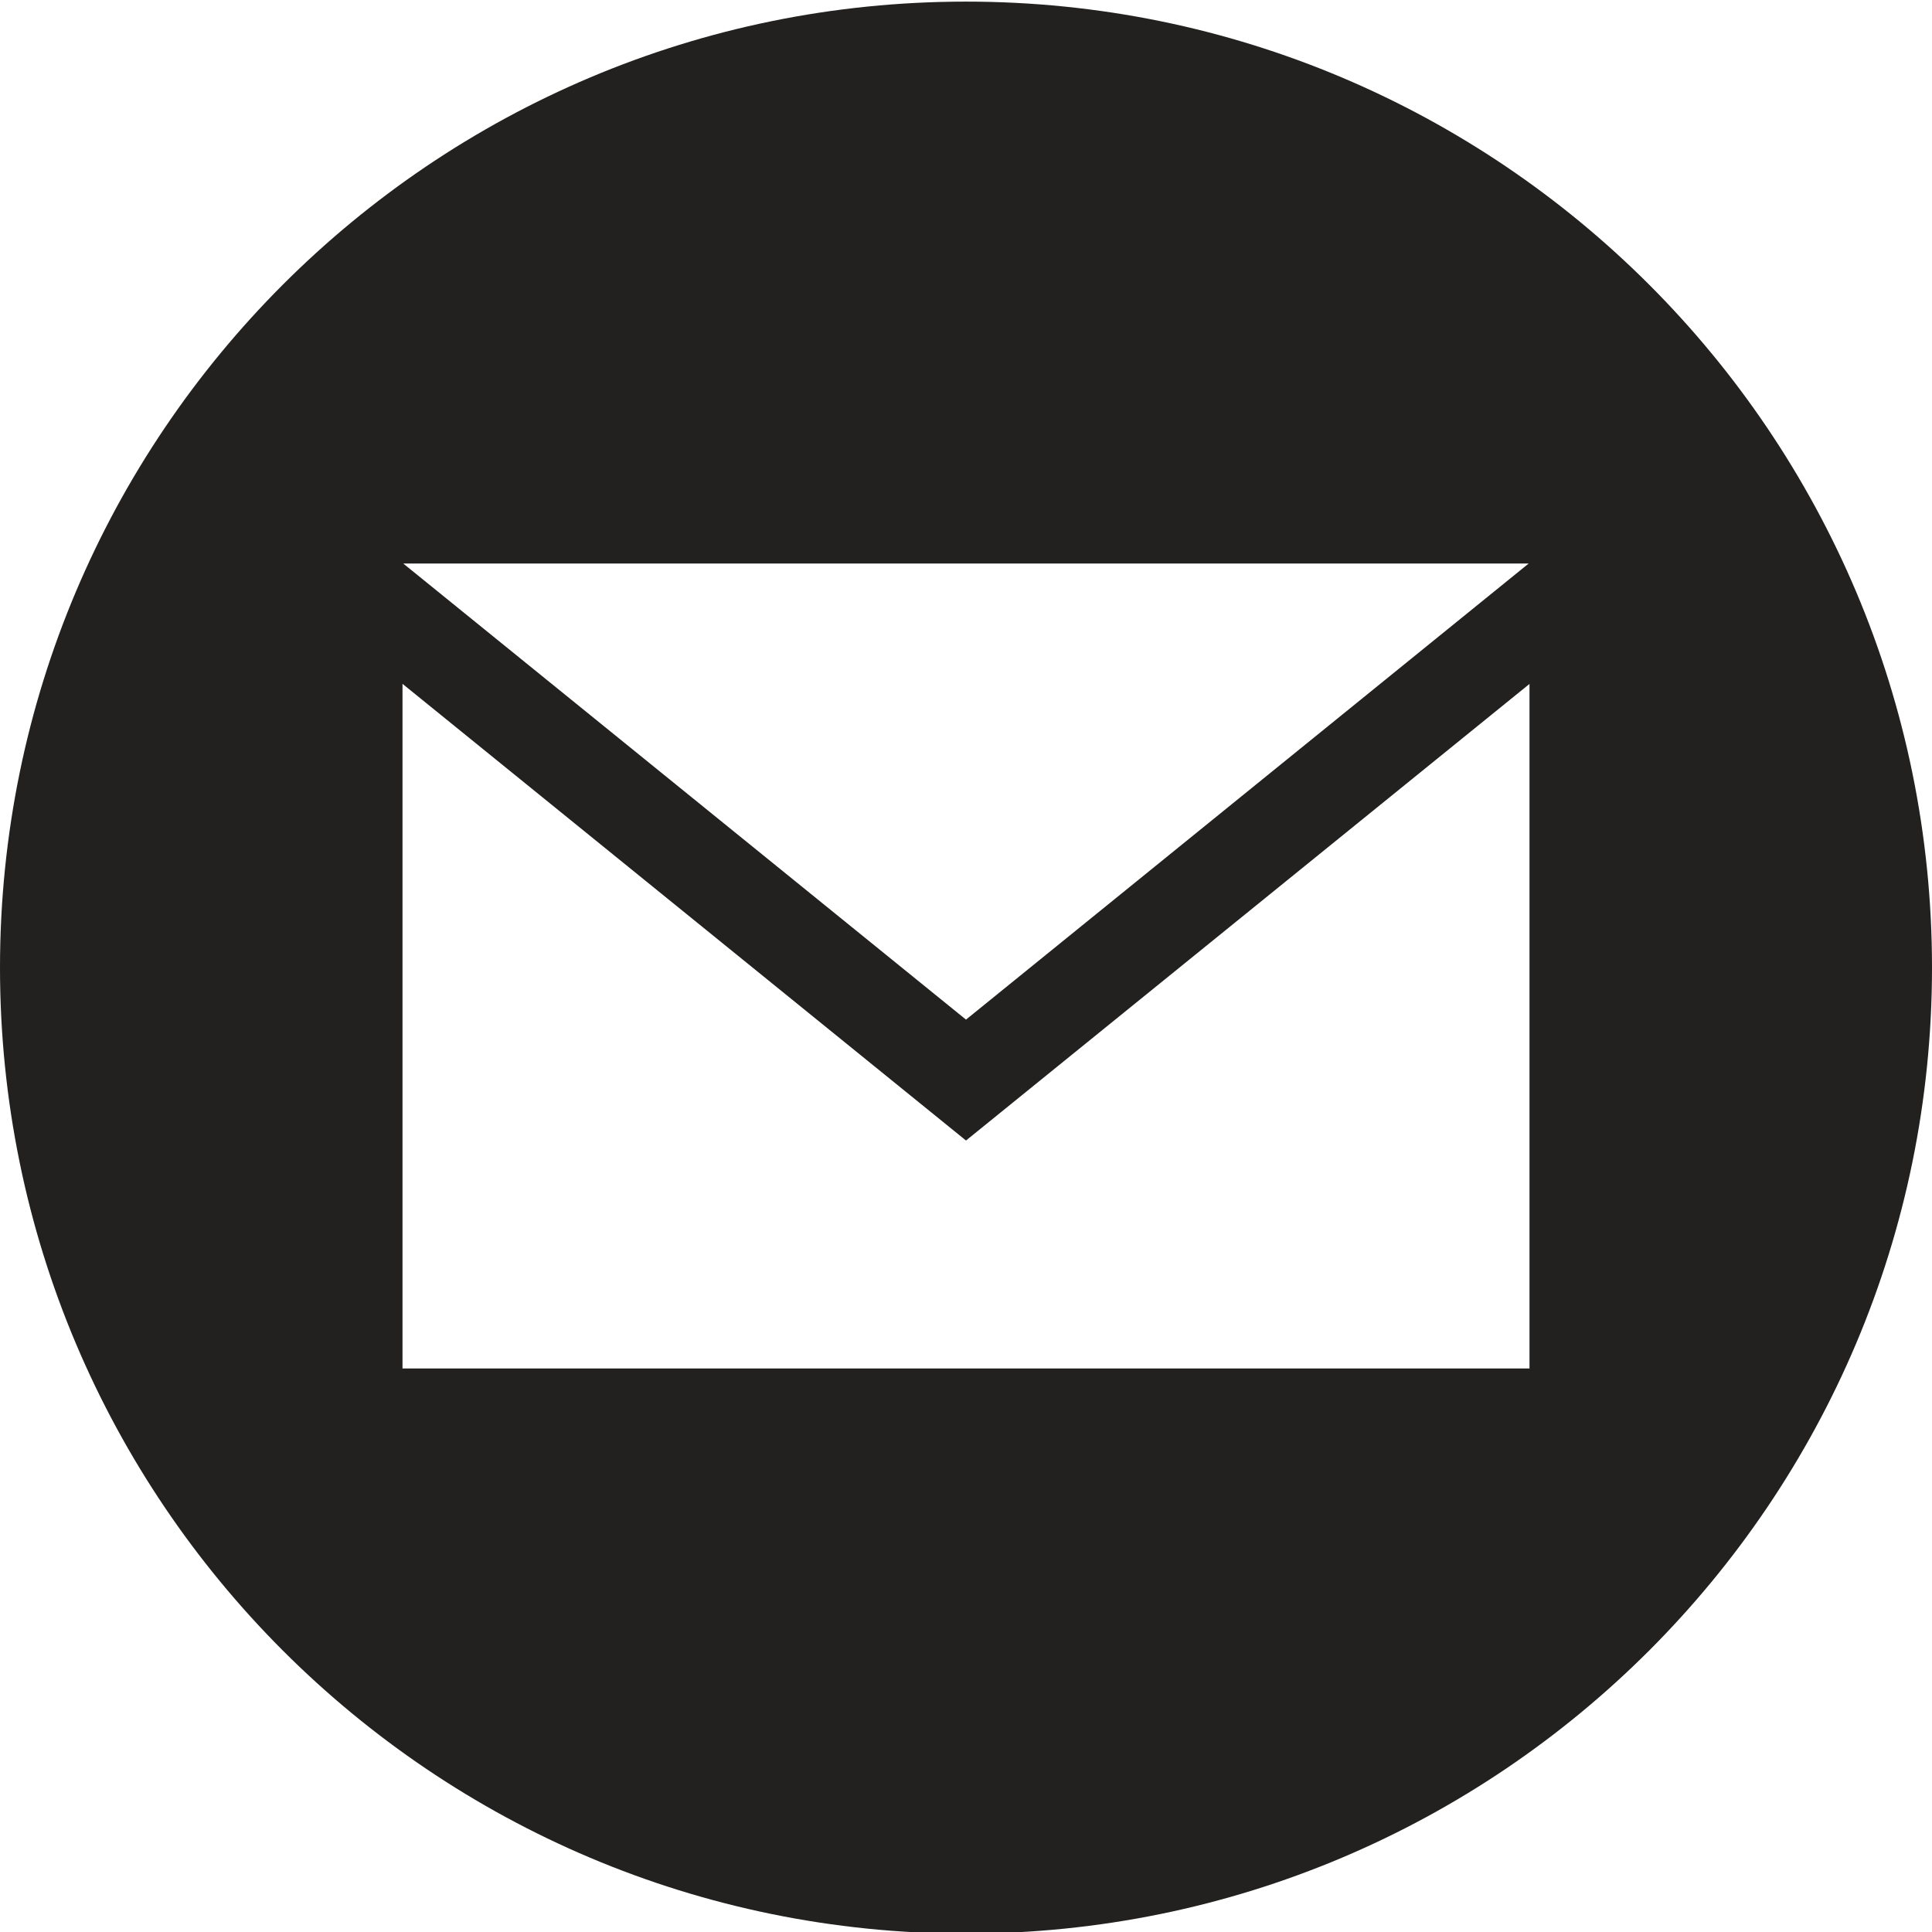
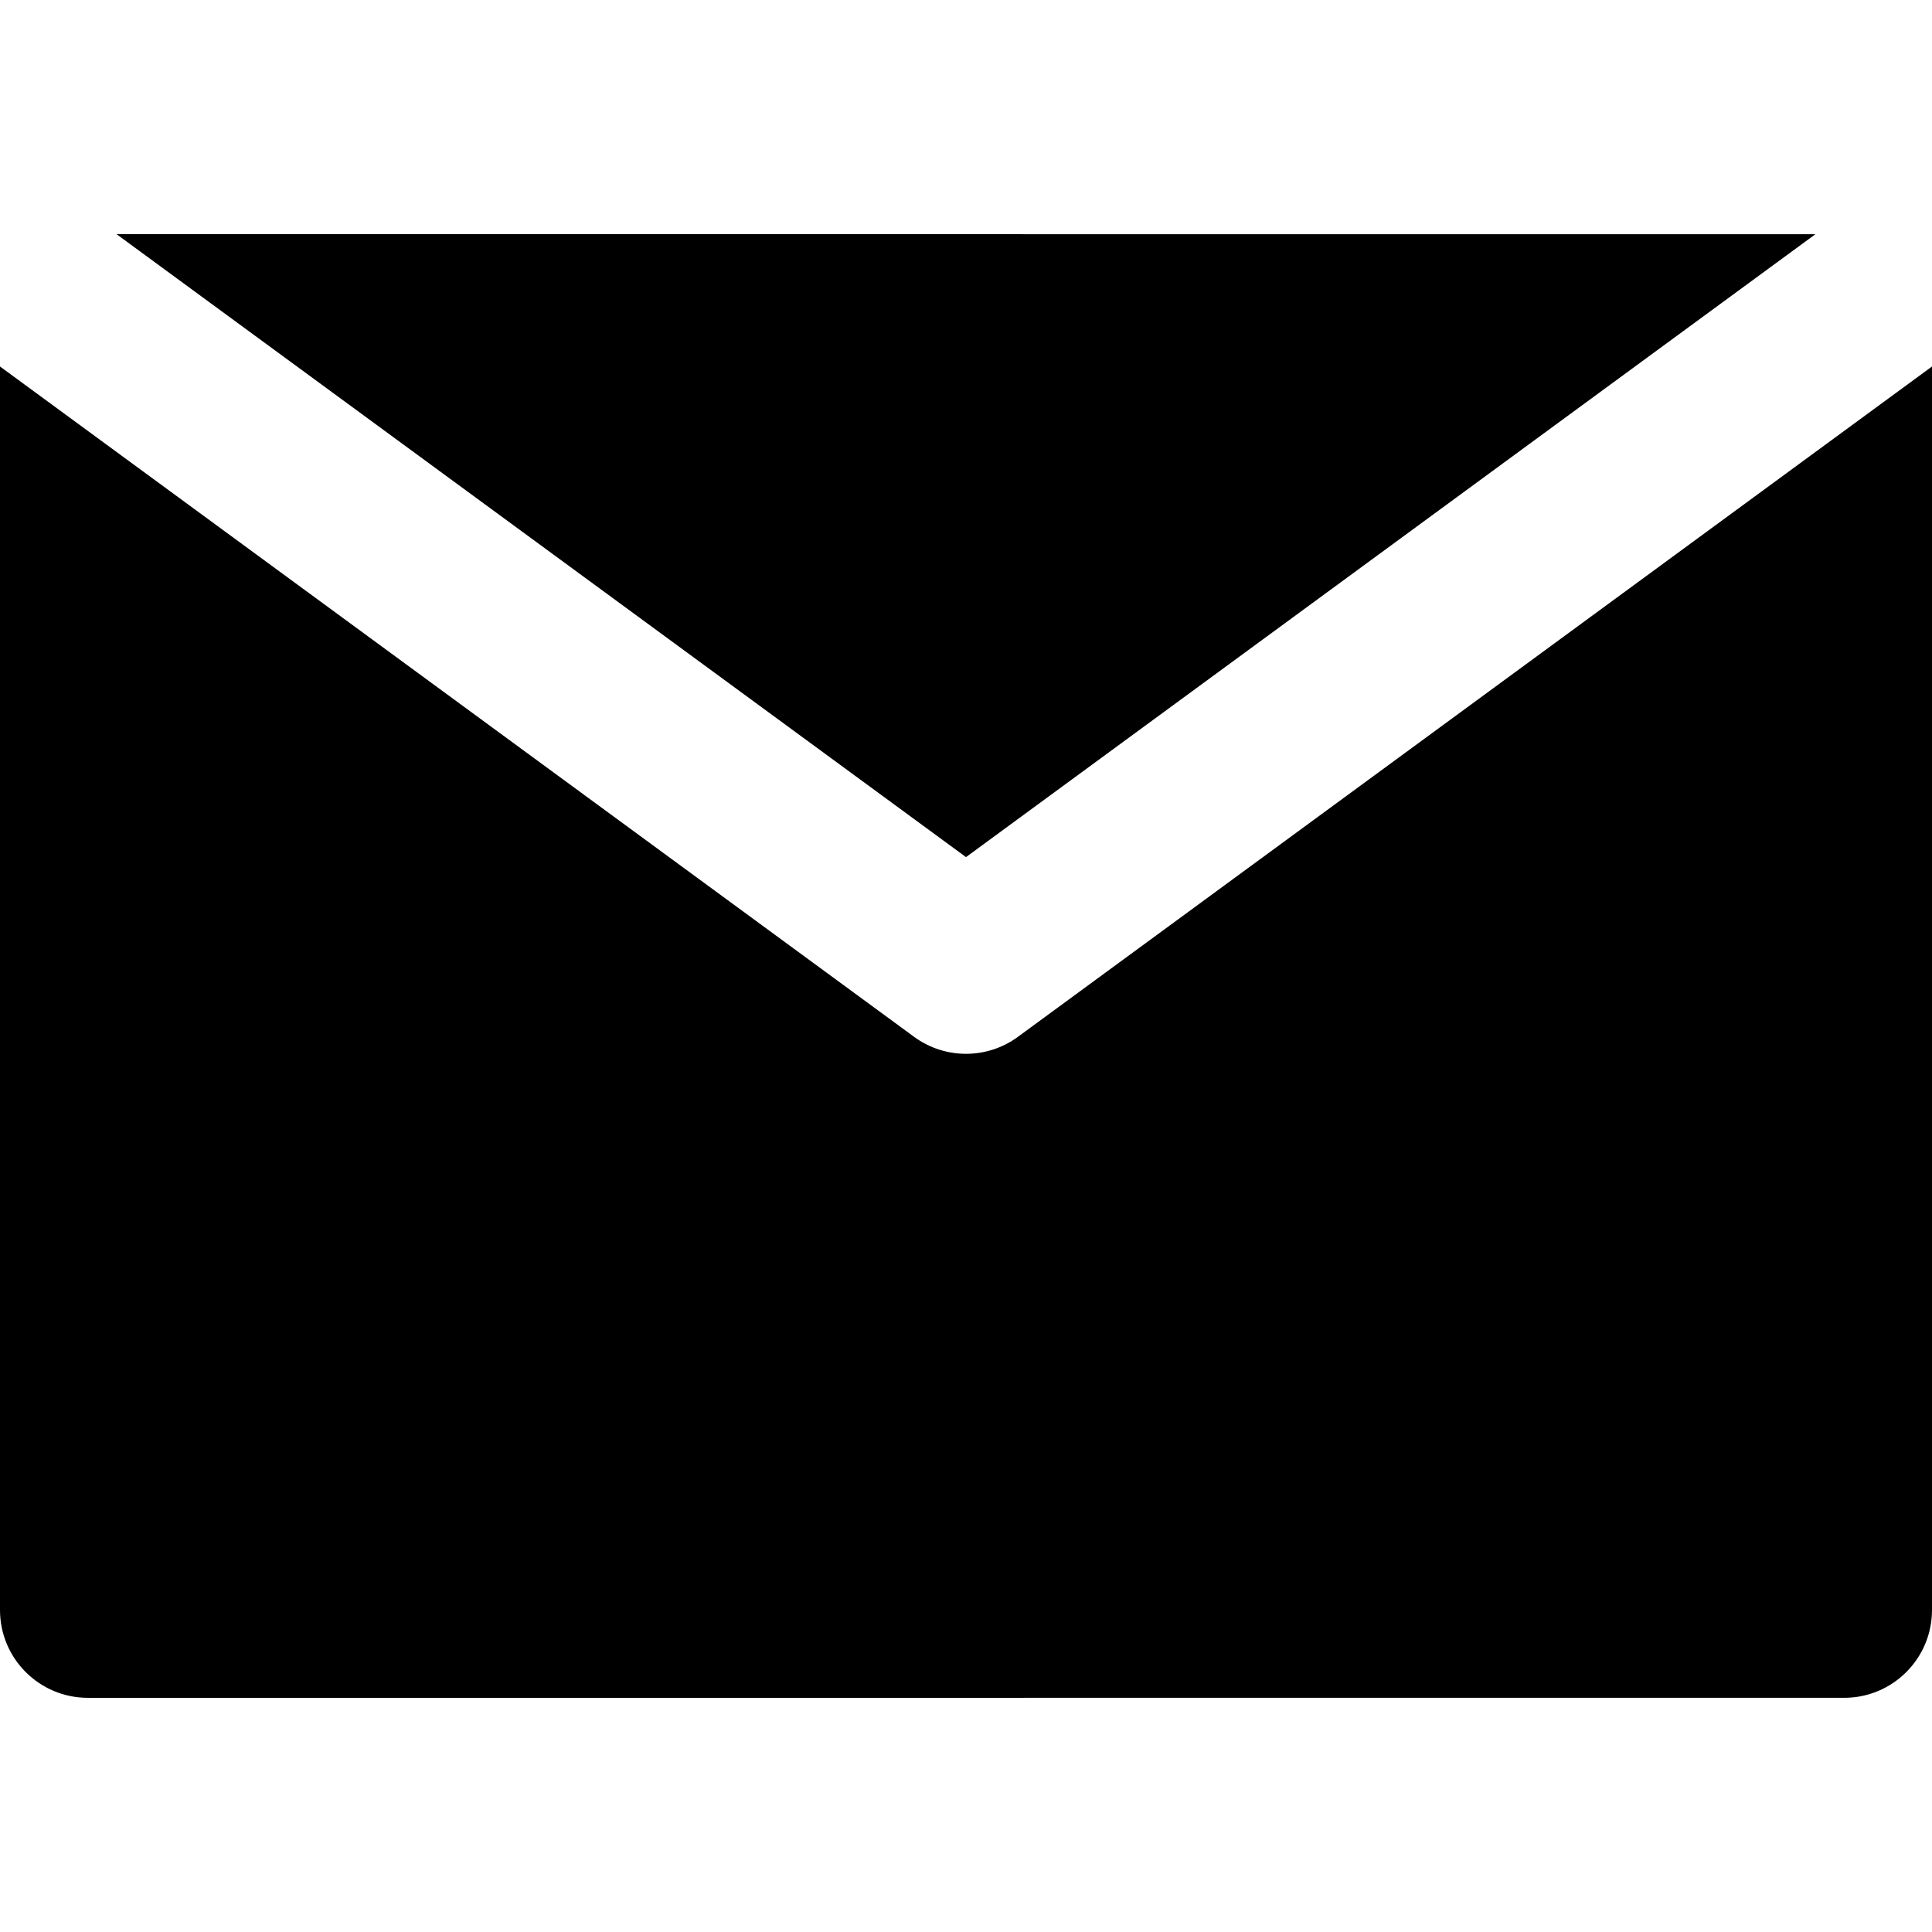
- <svg xmlns="http://www.w3.org/2000/svg" width="24" height="24" viewBox="0 0 24 24">
-   <path fill="#222120" d="M12 .02c-6.627 0-12 5.373-12 12s5.373 12 12 12 12-5.373 12-12-5.373-12-12-12zm6.99 6.98l-6.99 5.666-6.991-5.666h13.981zm.01 10h-14v-8.505l7 5.673 7-5.672v8.504z" />
+ <svg xmlns="http://www.w3.org/2000/svg" version="1.1" id="Layer_1" x="0px" y="0px" viewBox="0 0 330.001 330.001" style="enable-background:new 0 0 330.001 330.001;" xml:space="preserve">
+   <g id="XMLID_348_">
+     <path id="XMLID_350_" d="M173.871,177.097c-2.641,1.936-5.756,2.903-8.87,2.903c-3.116,0-6.23-0.967-8.871-2.903L30,84.602   L0.001,62.603L0,275.001c0.001,8.284,6.716,15,15,15L315.001,290c8.285,0,15-6.716,15-14.999V62.602l-30.001,22L173.871,177.097z" />
+     <polygon id="XMLID_351_" points="165.001,146.4 310.087,40.001 19.911,40  " />
+   </g>
+   <g>
+ </g>
+   <g>
+ </g>
+   <g>
+ </g>
+   <g>
+ </g>
+   <g>
+ </g>
+   <g>
+ </g>
+   <g>
+ </g>
+   <g>
+ </g>
+   <g>
+ </g>
+   <g>
+ </g>
+   <g>
+ </g>
+   <g>
+ </g>
+   <g>
+ </g>
+   <g>
+ </g>
+   <g>
+ </g>
</svg>
